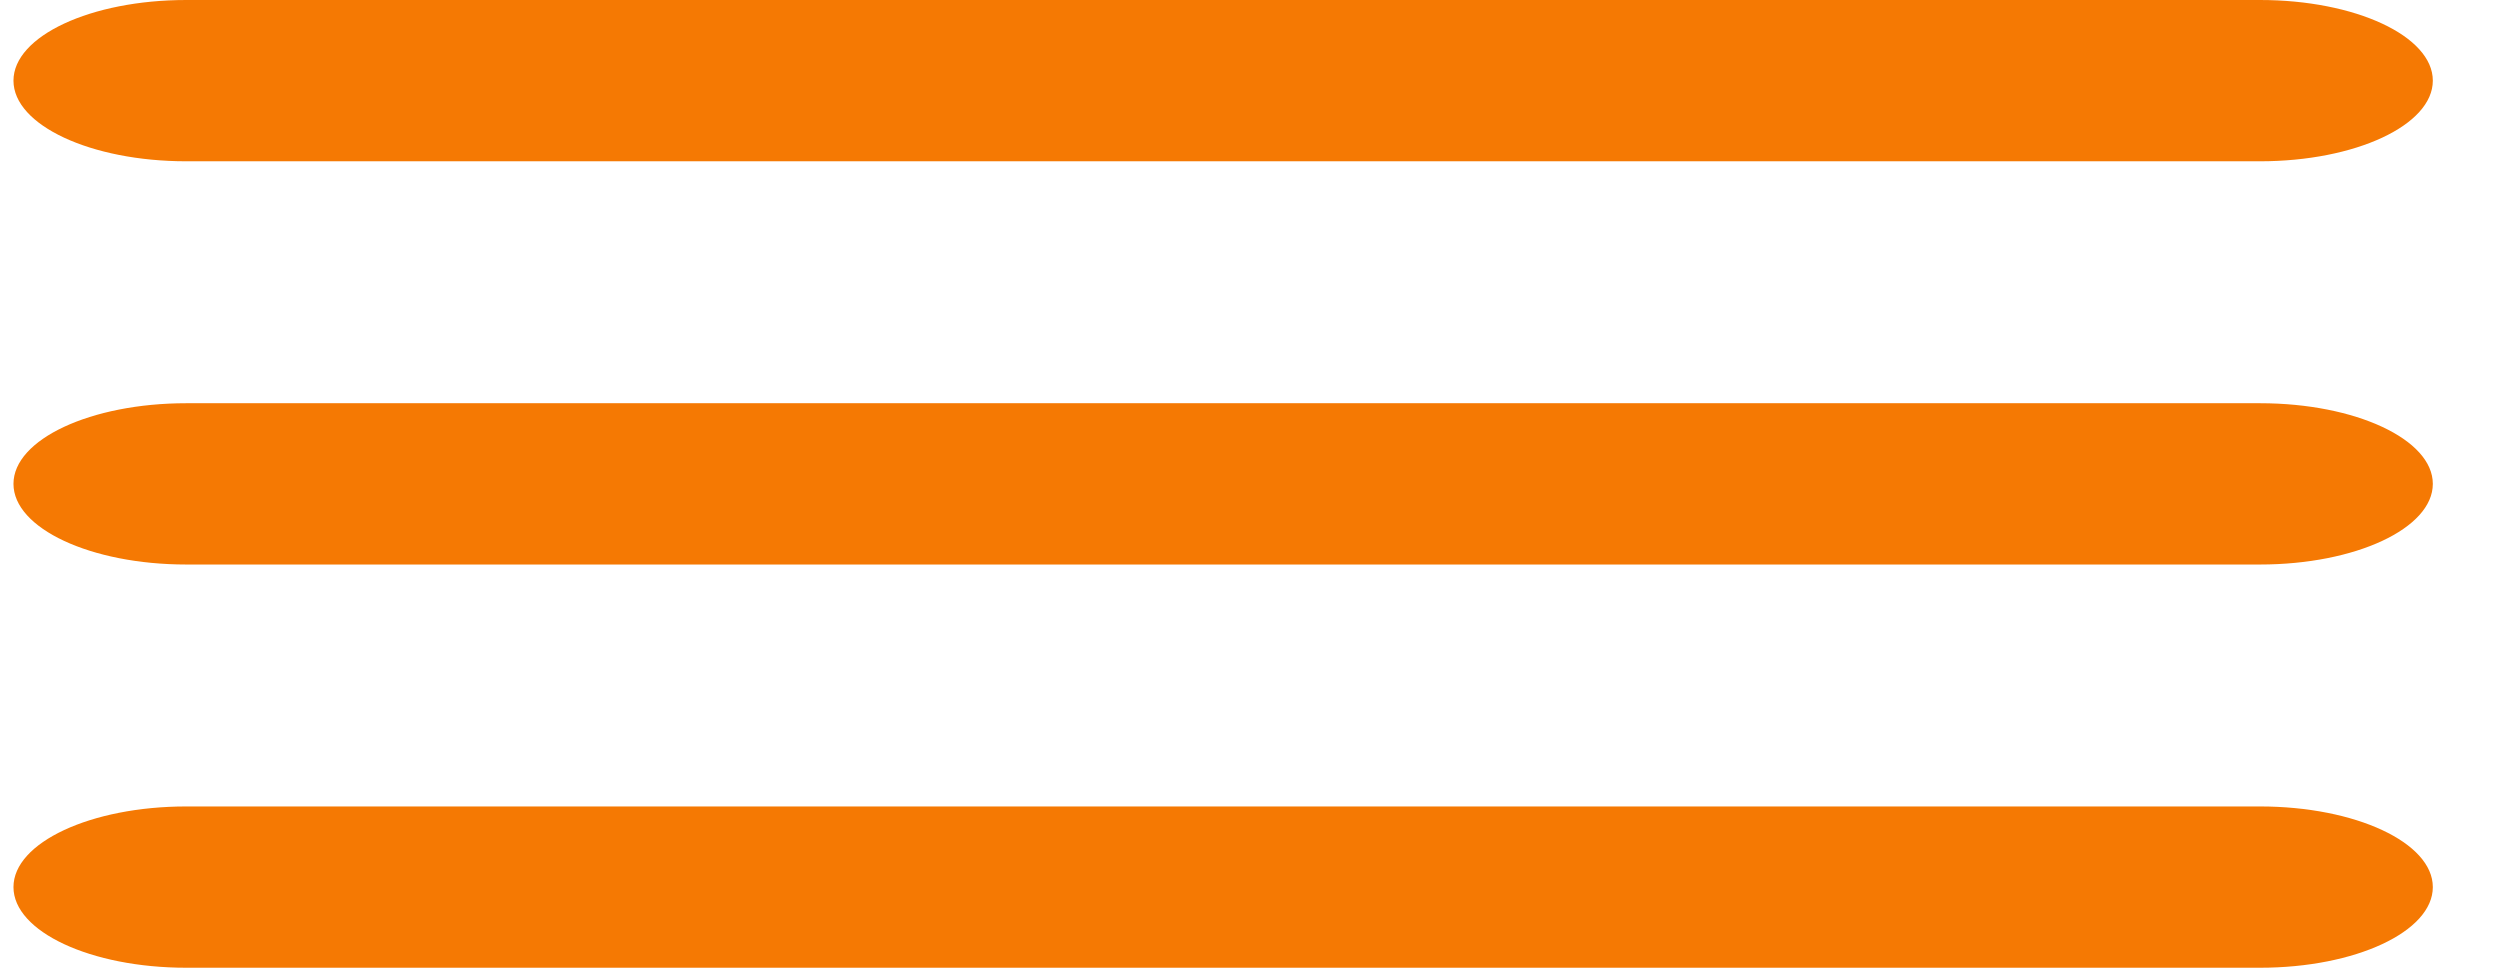
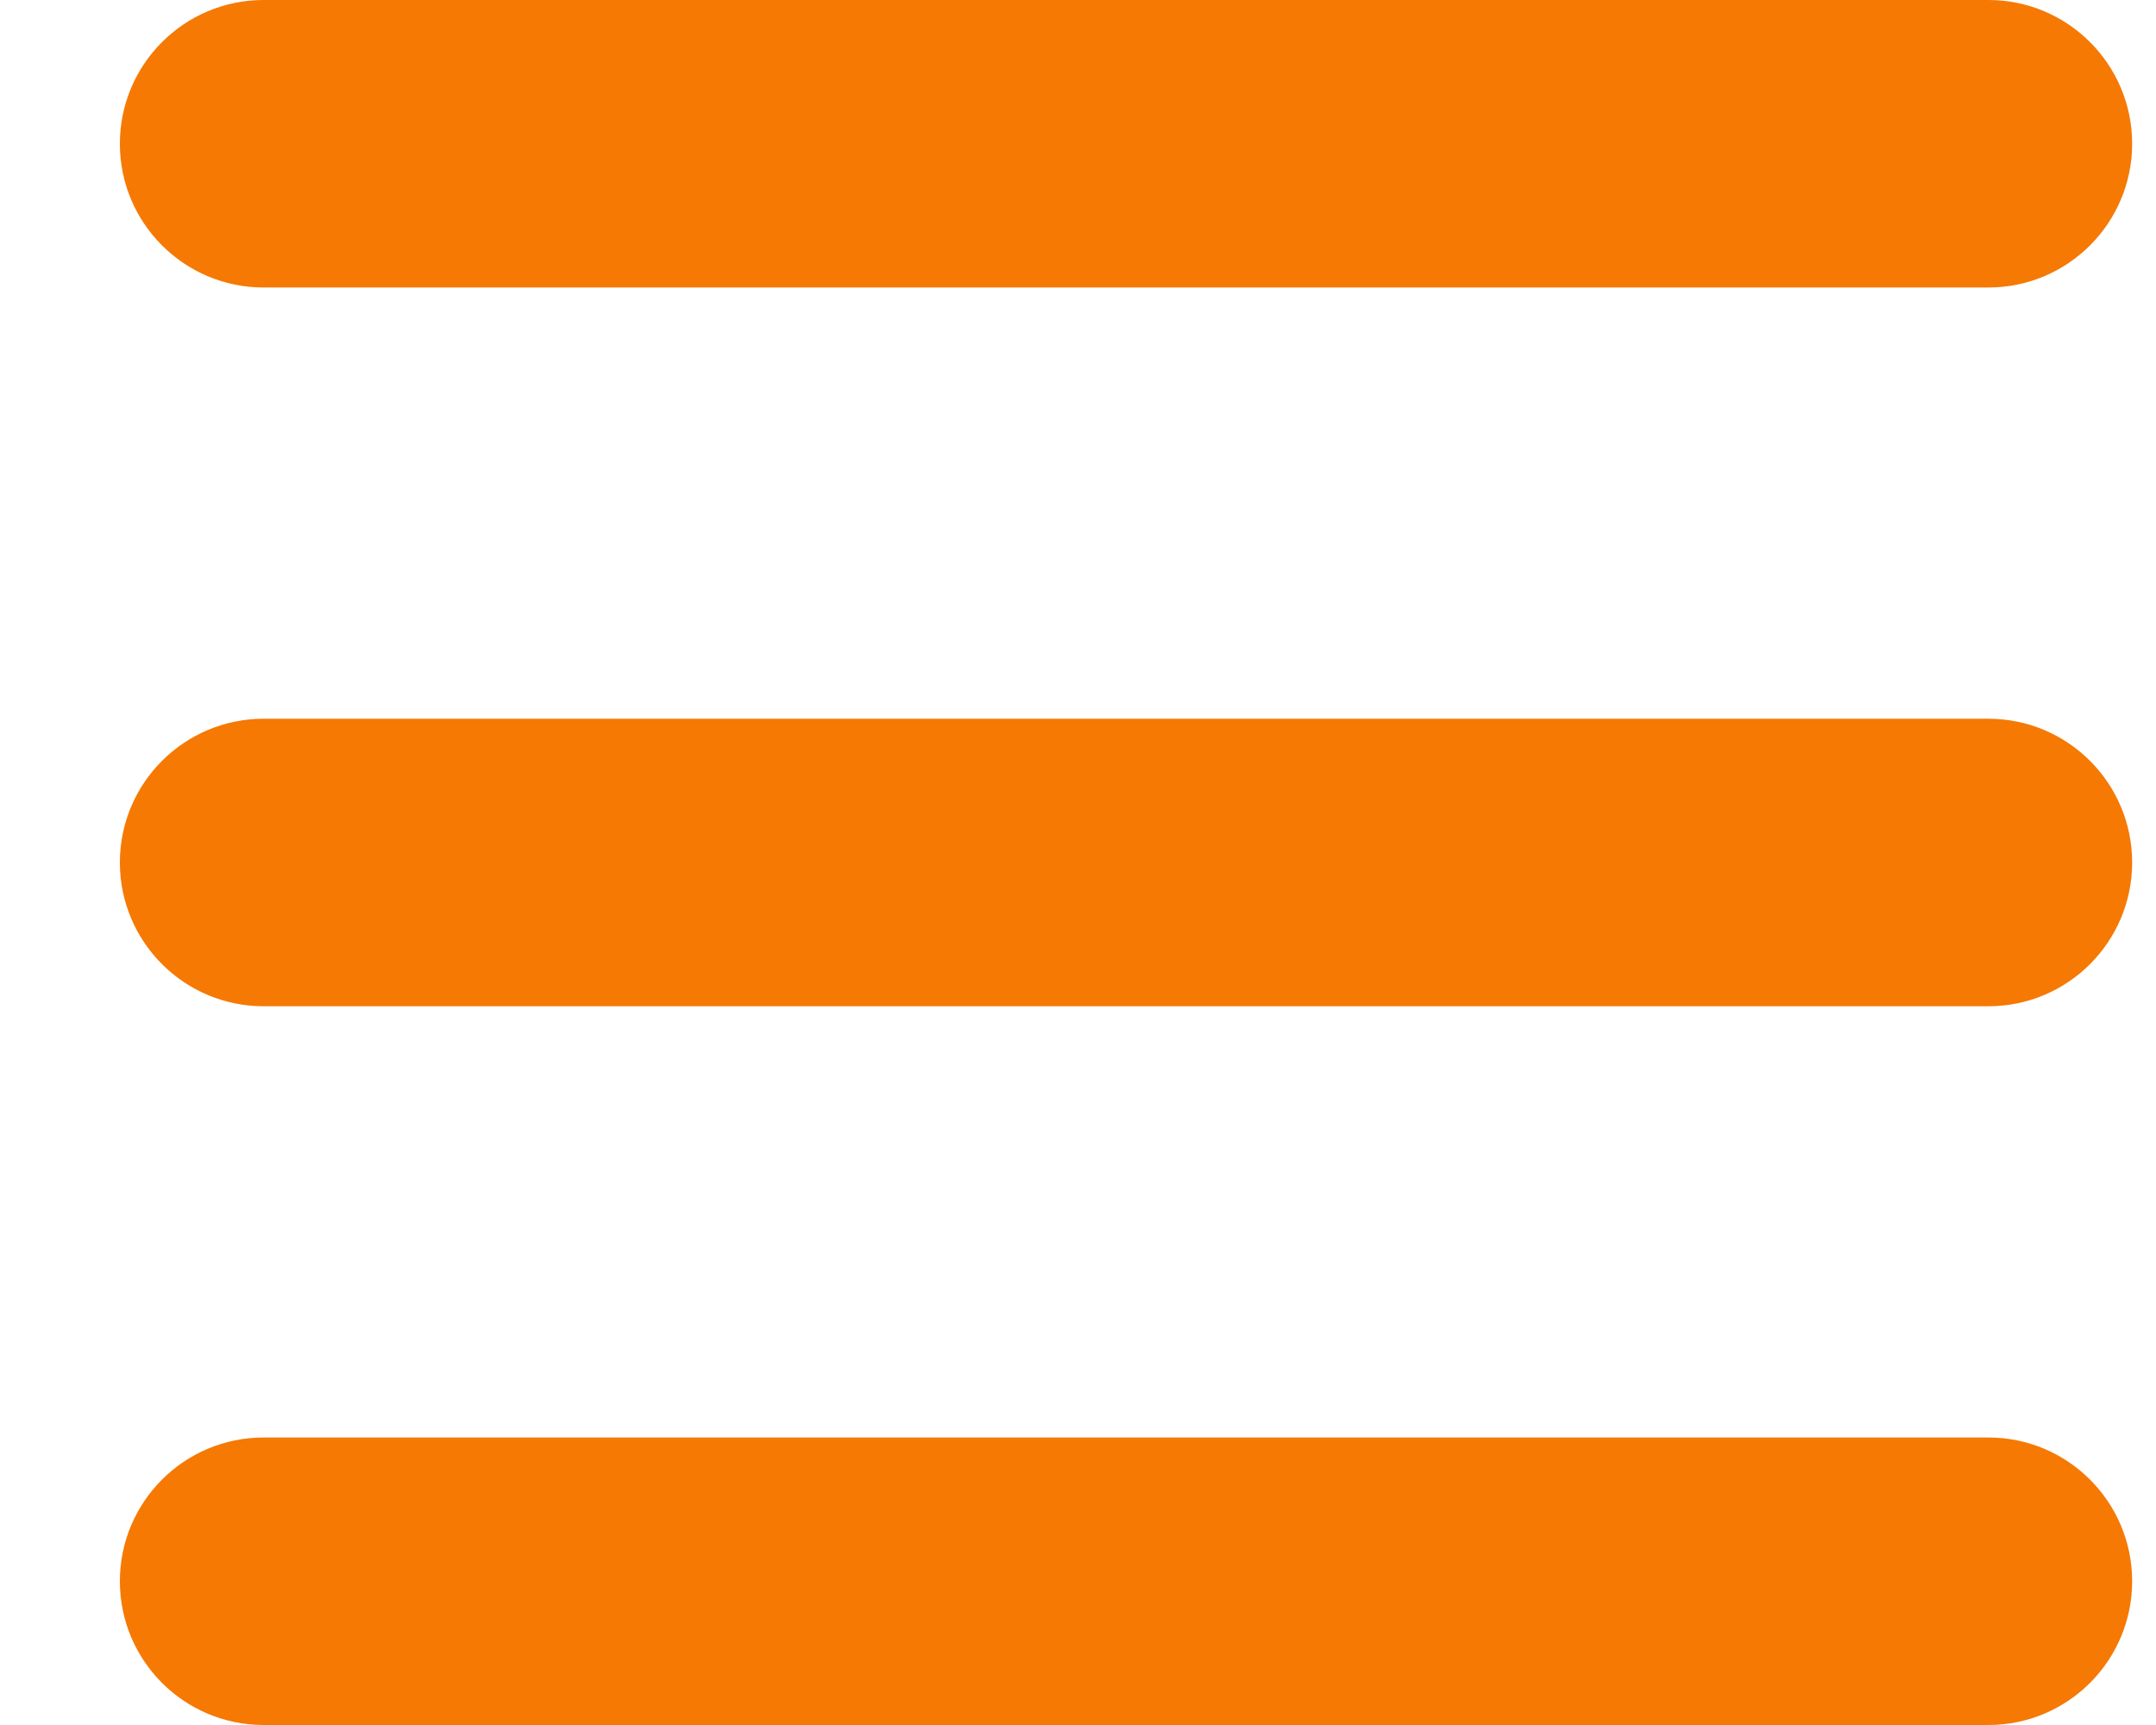
- <svg xmlns="http://www.w3.org/2000/svg" width="31" height="12" fill="none" viewBox="0 0 31 12">
-   <path fill="#F57903" fill-rule="evenodd" d="M0.167 1C0.167 0.448 1.126 0 2.31 0H28.024C29.208 0 30.167 0.448 30.167 1C30.167 1.552 29.208 2 28.024 2H2.31C1.126 2 0.167 1.552 0.167 1Z" clip-rule="evenodd" />
-   <path fill="#F57903" fill-rule="evenodd" d="M0.167 6C0.167 5.448 1.126 5 2.31 5H28.024C29.208 5 30.167 5.448 30.167 6C30.167 6.552 29.208 7 28.024 7H2.31C1.126 7 0.167 6.552 0.167 6Z" clip-rule="evenodd" />
-   <path fill="#F57903" fill-rule="evenodd" d="M0.167 11C0.167 10.448 1.126 10 2.31 10H28.024C29.208 10 30.167 10.448 30.167 11C30.167 11.552 29.208 12 28.024 12H2.31C1.126 12 0.167 11.552 0.167 11Z" clip-rule="evenodd" />
+ <svg xmlns="http://www.w3.org/2000/svg" width="15" height="12" fill="none" viewBox="0 0 15 12">
+   <path fill="#F57903" fill-rule="evenodd" d="M0.834 1C0.834 0.448 1.282 0 1.834 0H13.834C14.386 0 14.834 0.448 14.834 1C14.834 1.552 14.386 2 13.834 2H1.834C1.282 2 0.834 1.552 0.834 1Z" clip-rule="evenodd" />
+   <path fill="#F57903" fill-rule="evenodd" d="M0.834 6C0.834 5.448 1.282 5 1.834 5H13.834C14.386 5 14.834 5.448 14.834 6C14.834 6.552 14.386 7 13.834 7H1.834C1.282 7 0.834 6.552 0.834 6Z" clip-rule="evenodd" />
+   <path fill="#F57903" fill-rule="evenodd" d="M0.834 11C0.834 10.448 1.282 10 1.834 10H13.834C14.386 10 14.834 10.448 14.834 11C14.834 11.552 14.386 12 13.834 12H1.834C1.282 12 0.834 11.552 0.834 11Z" clip-rule="evenodd" />
</svg>
